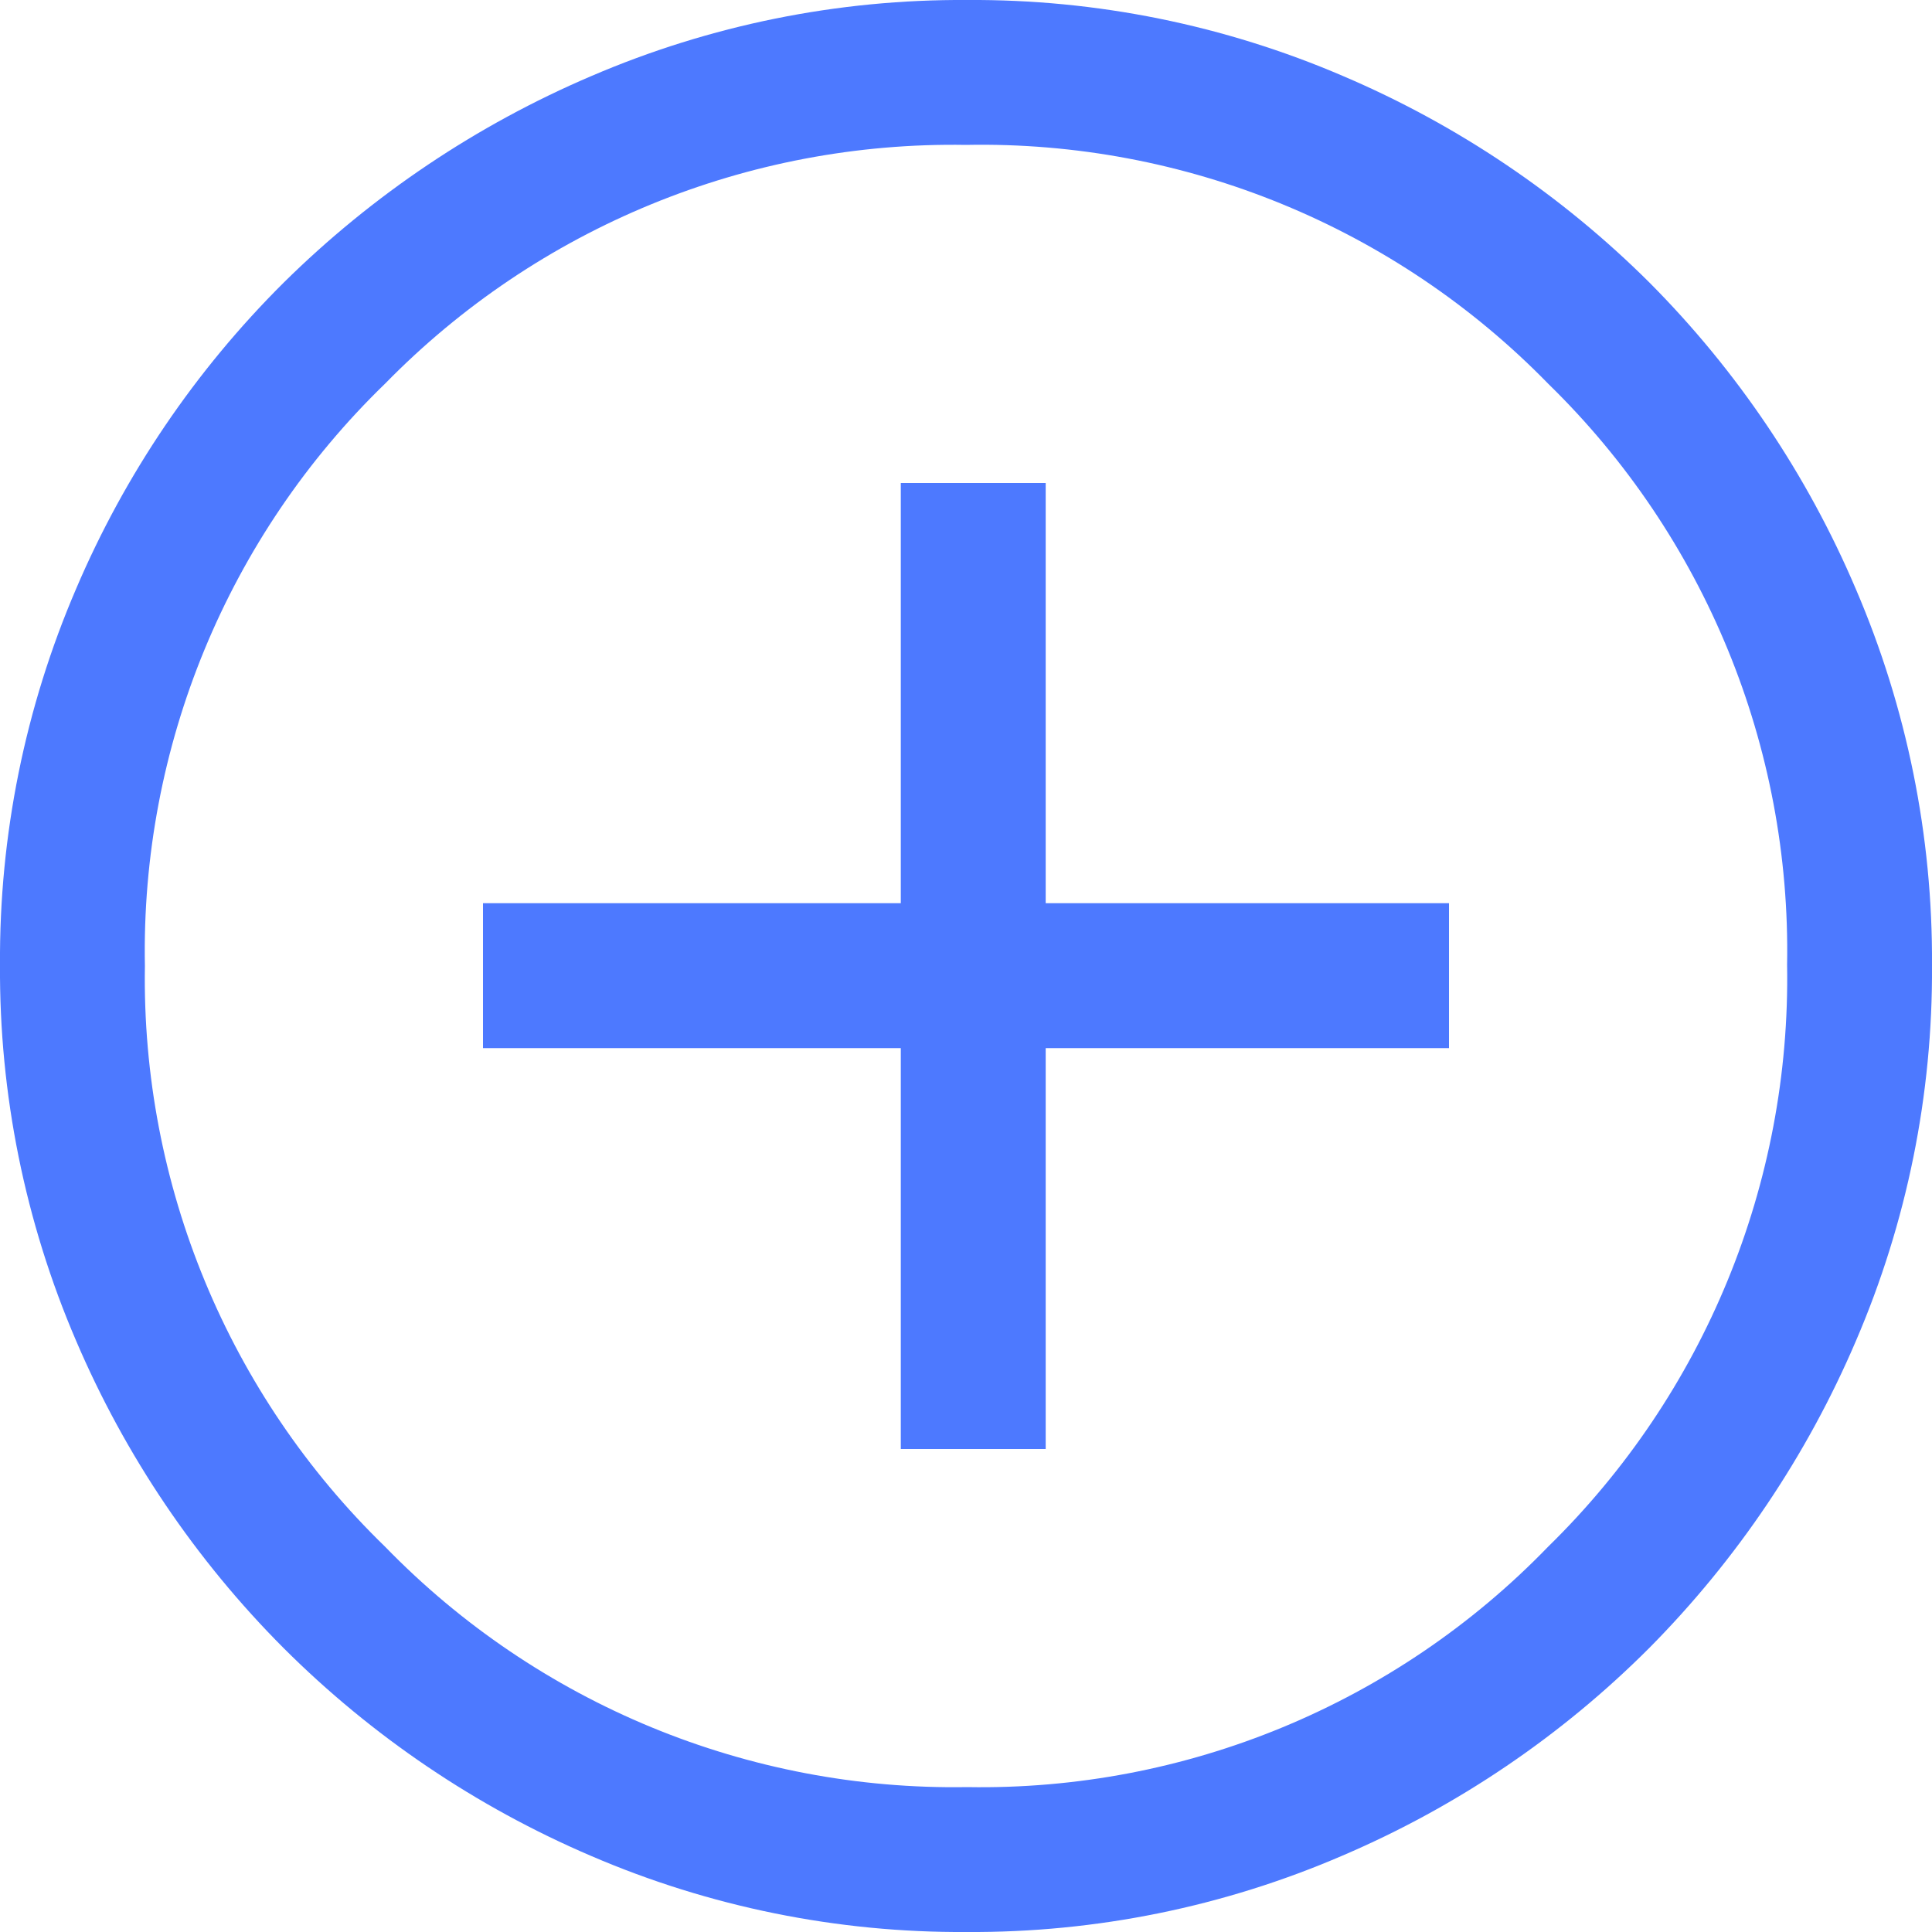
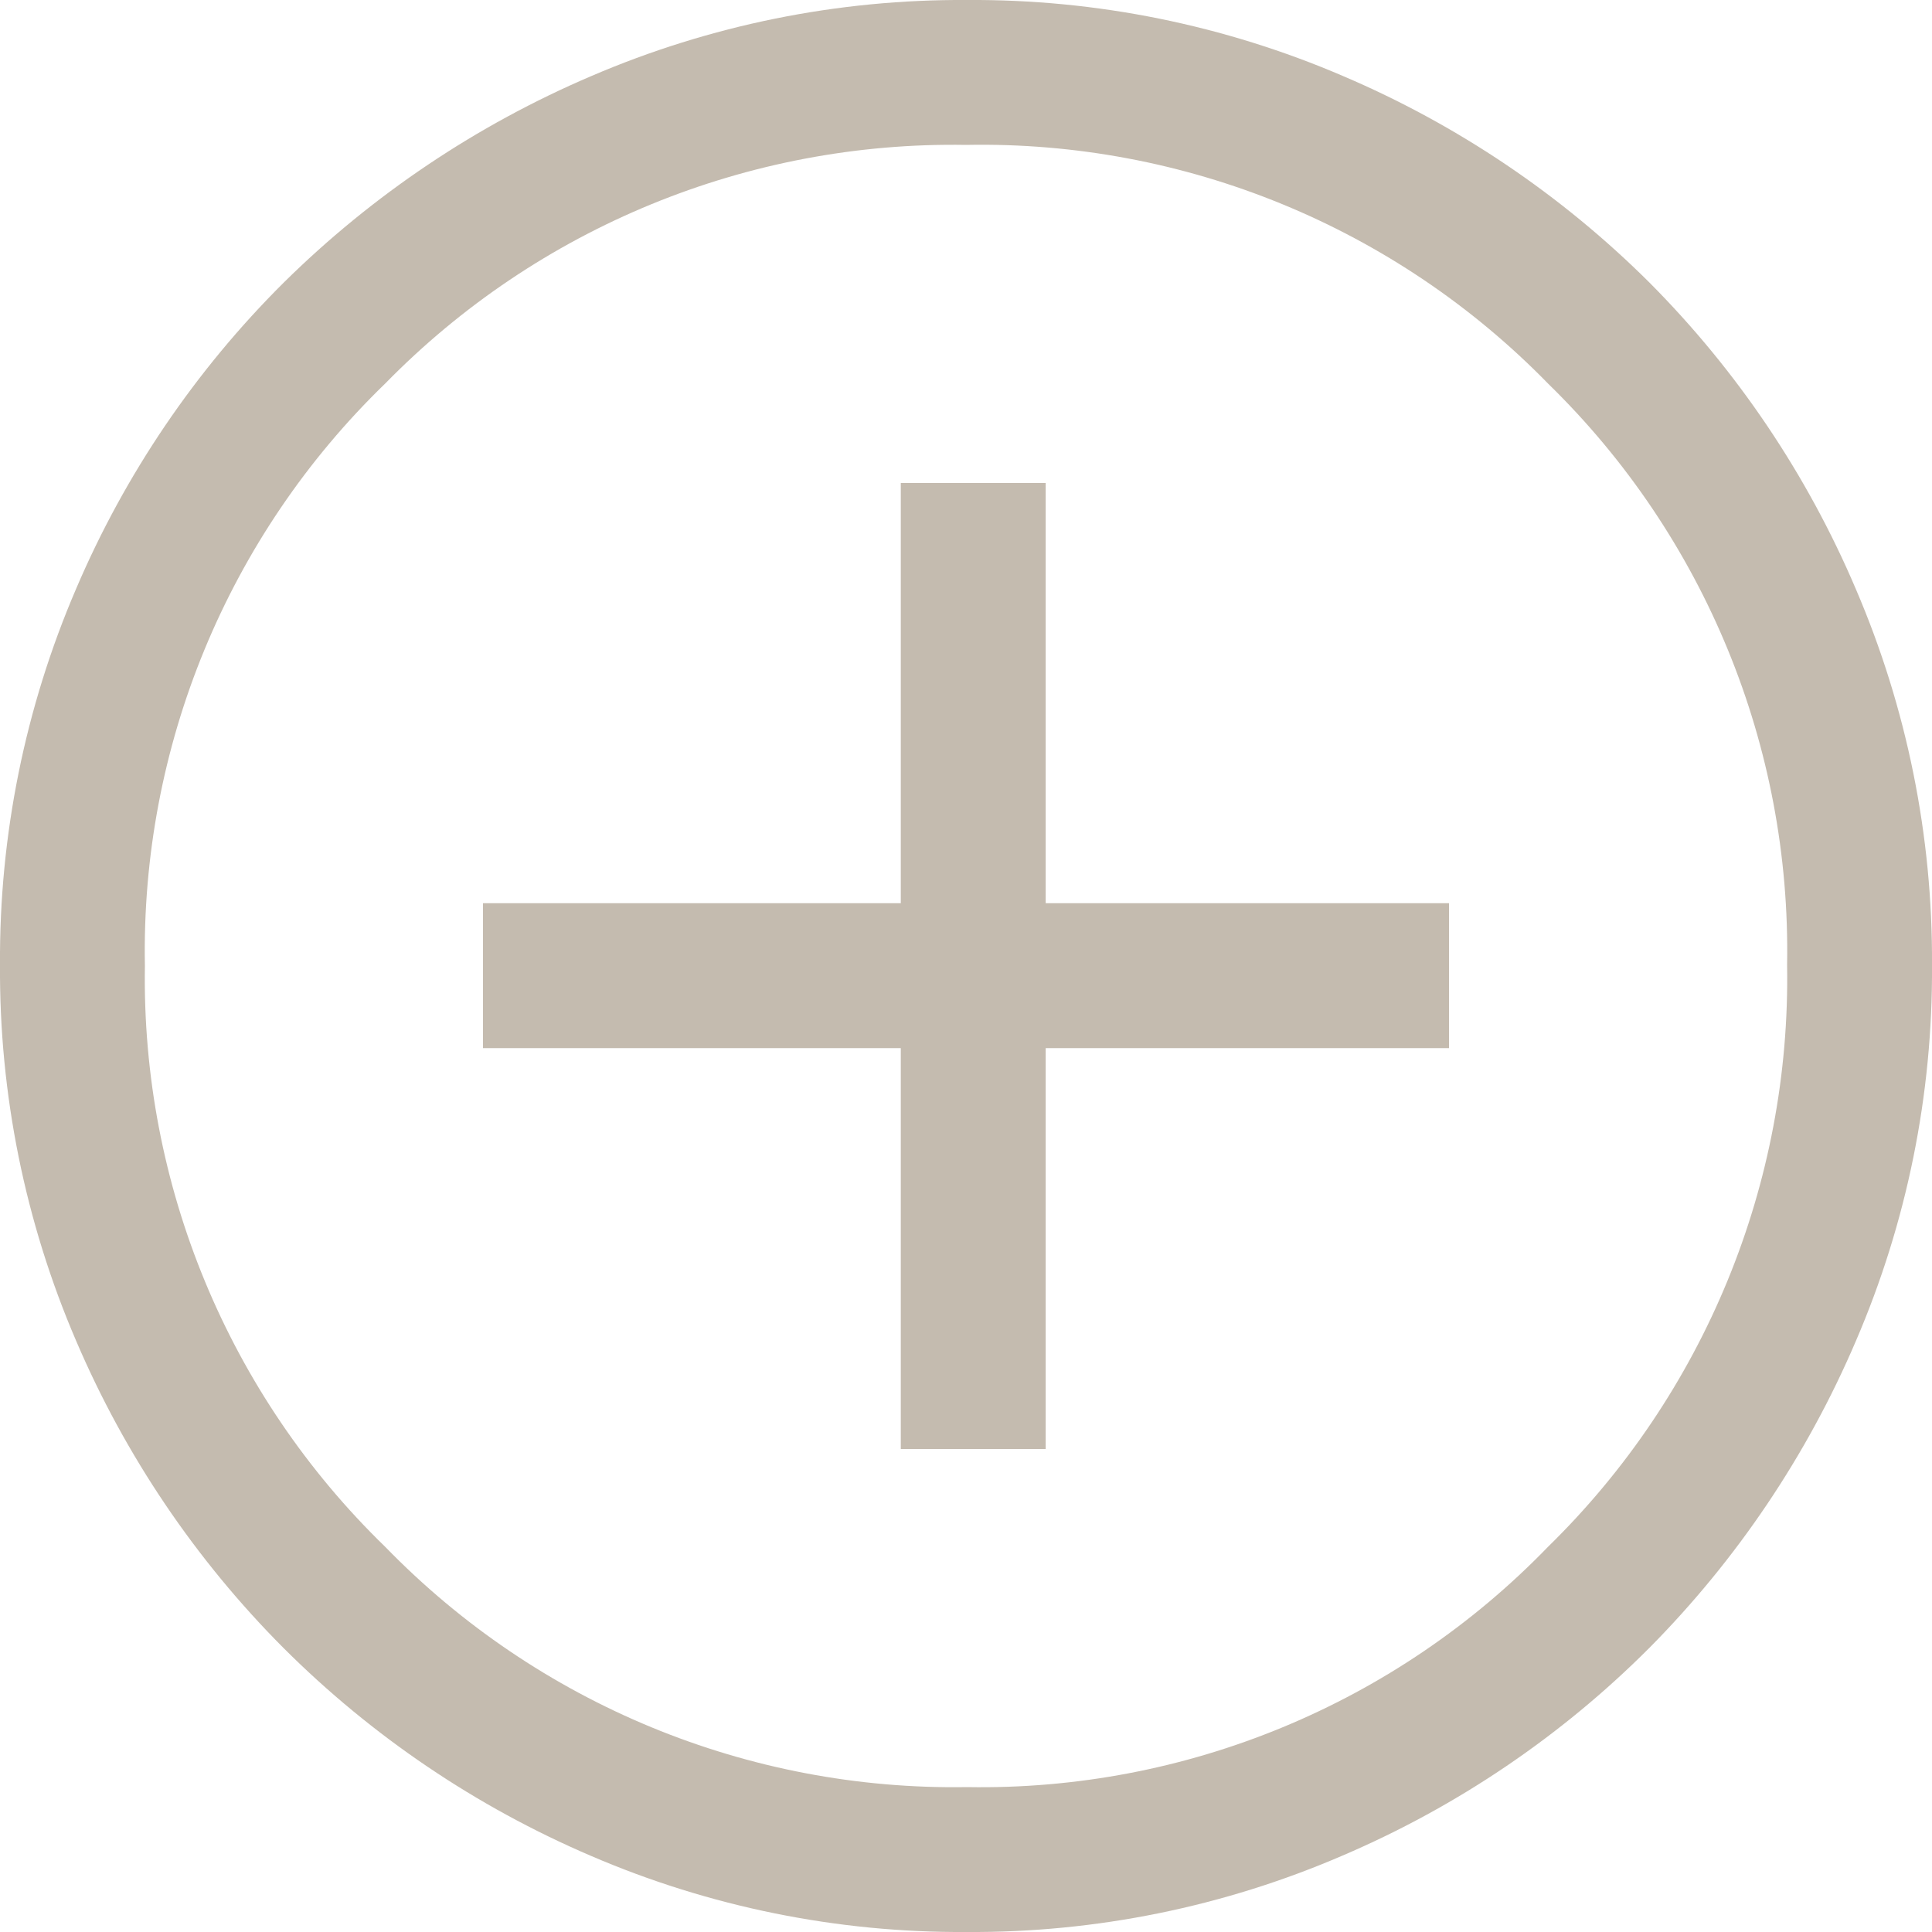
<svg xmlns="http://www.w3.org/2000/svg" width="40" height="40" viewBox="0 0 40 40">
-   <path id="add_circle_FILL0_wght400_GRAD0_opsz48" d="M22.65-14h3v-8.3H34v-3H25.65V-34h-3v8.7H14v3h8.65ZM24.013-4a19.359,19.359,0,0,1-7.775-1.575,20.323,20.323,0,0,1-6.363-4.3,20.311,20.311,0,0,1-4.3-6.367A19.4,19.4,0,0,1,4-24.025a19.4,19.4,0,0,1,1.575-7.783,20.012,20.012,0,0,1,4.3-6.342,20.528,20.528,0,0,1,6.367-4.275A19.4,19.4,0,0,1,24.025-44a19.4,19.4,0,0,1,7.783,1.575A20.222,20.222,0,0,1,38.15-38.15a20.2,20.2,0,0,1,4.275,6.35A19.442,19.442,0,0,1,44-24.013a19.359,19.359,0,0,1-1.575,7.775A20.427,20.427,0,0,1,38.15-9.884a20.191,20.191,0,0,1-6.35,4.3A19.345,19.345,0,0,1,24.013-4Zm.012-3A16.329,16.329,0,0,0,36.05-11.975,16.454,16.454,0,0,0,41-24.025,16.387,16.387,0,0,0,36.059-36.05,16.391,16.391,0,0,0,24-41a16.44,16.44,0,0,0-12.025,4.941A16.35,16.35,0,0,0,7-24a16.382,16.382,0,0,0,4.975,12.025A16.412,16.412,0,0,0,24.025-7ZM24-24Z" transform="translate(-4 44)" fill="#4d79ff" />
+   <path id="add_circle_FILL0_wght400_GRAD0_opsz48" d="M22.65-14h3v-8.3H34v-3H25.65V-34h-3v8.7H14v3h8.65ZM24.013-4a19.359,19.359,0,0,1-7.775-1.575,20.323,20.323,0,0,1-6.363-4.3,20.311,20.311,0,0,1-4.3-6.367A19.4,19.4,0,0,1,4-24.025a19.4,19.4,0,0,1,1.575-7.783,20.012,20.012,0,0,1,4.3-6.342,20.528,20.528,0,0,1,6.367-4.275A19.4,19.4,0,0,1,24.025-44a19.4,19.4,0,0,1,7.783,1.575A20.222,20.222,0,0,1,38.15-38.15a20.2,20.2,0,0,1,4.275,6.35A19.442,19.442,0,0,1,44-24.013a19.359,19.359,0,0,1-1.575,7.775A20.427,20.427,0,0,1,38.15-9.884a20.191,20.191,0,0,1-6.35,4.3A19.345,19.345,0,0,1,24.013-4Zm.012-3A16.329,16.329,0,0,0,36.05-11.975,16.454,16.454,0,0,0,41-24.025,16.387,16.387,0,0,0,36.059-36.05,16.391,16.391,0,0,0,24-41a16.44,16.44,0,0,0-12.025,4.941A16.35,16.35,0,0,0,7-24a16.382,16.382,0,0,0,4.975,12.025A16.412,16.412,0,0,0,24.025-7ZM24-24Z" transform="translate(-4 44)" fill="#c4bbaf" />
</svg>
